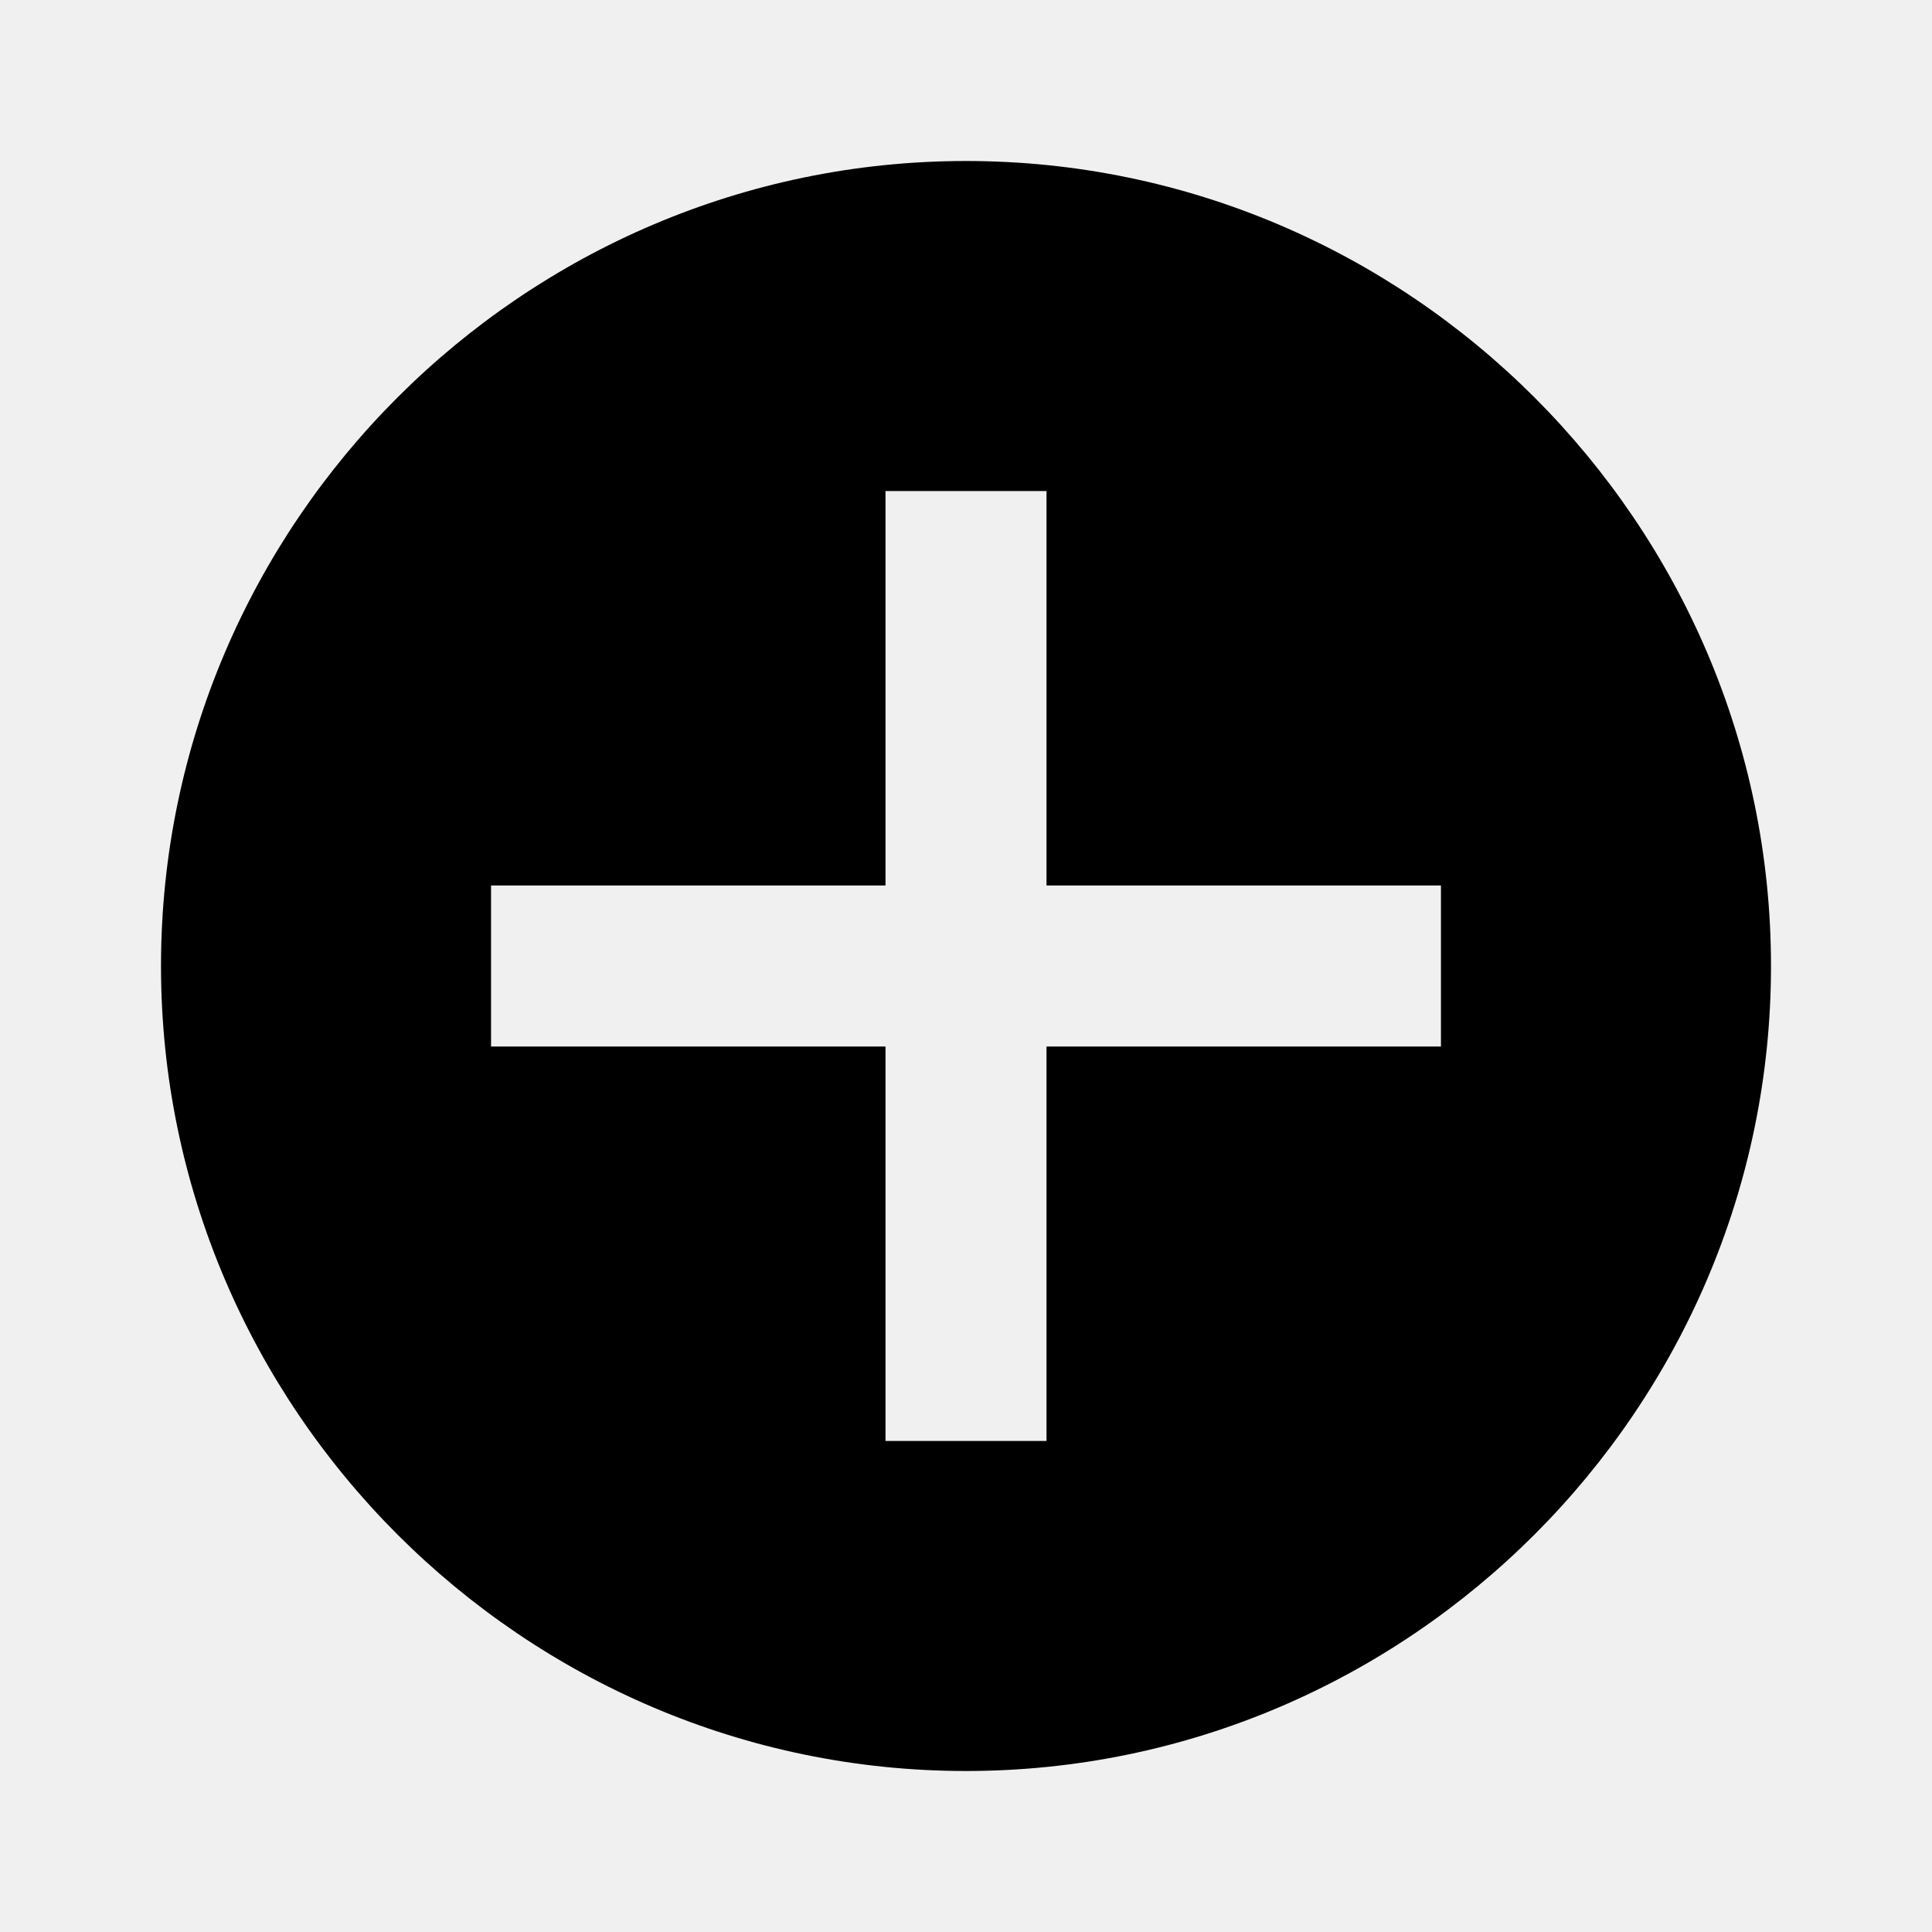
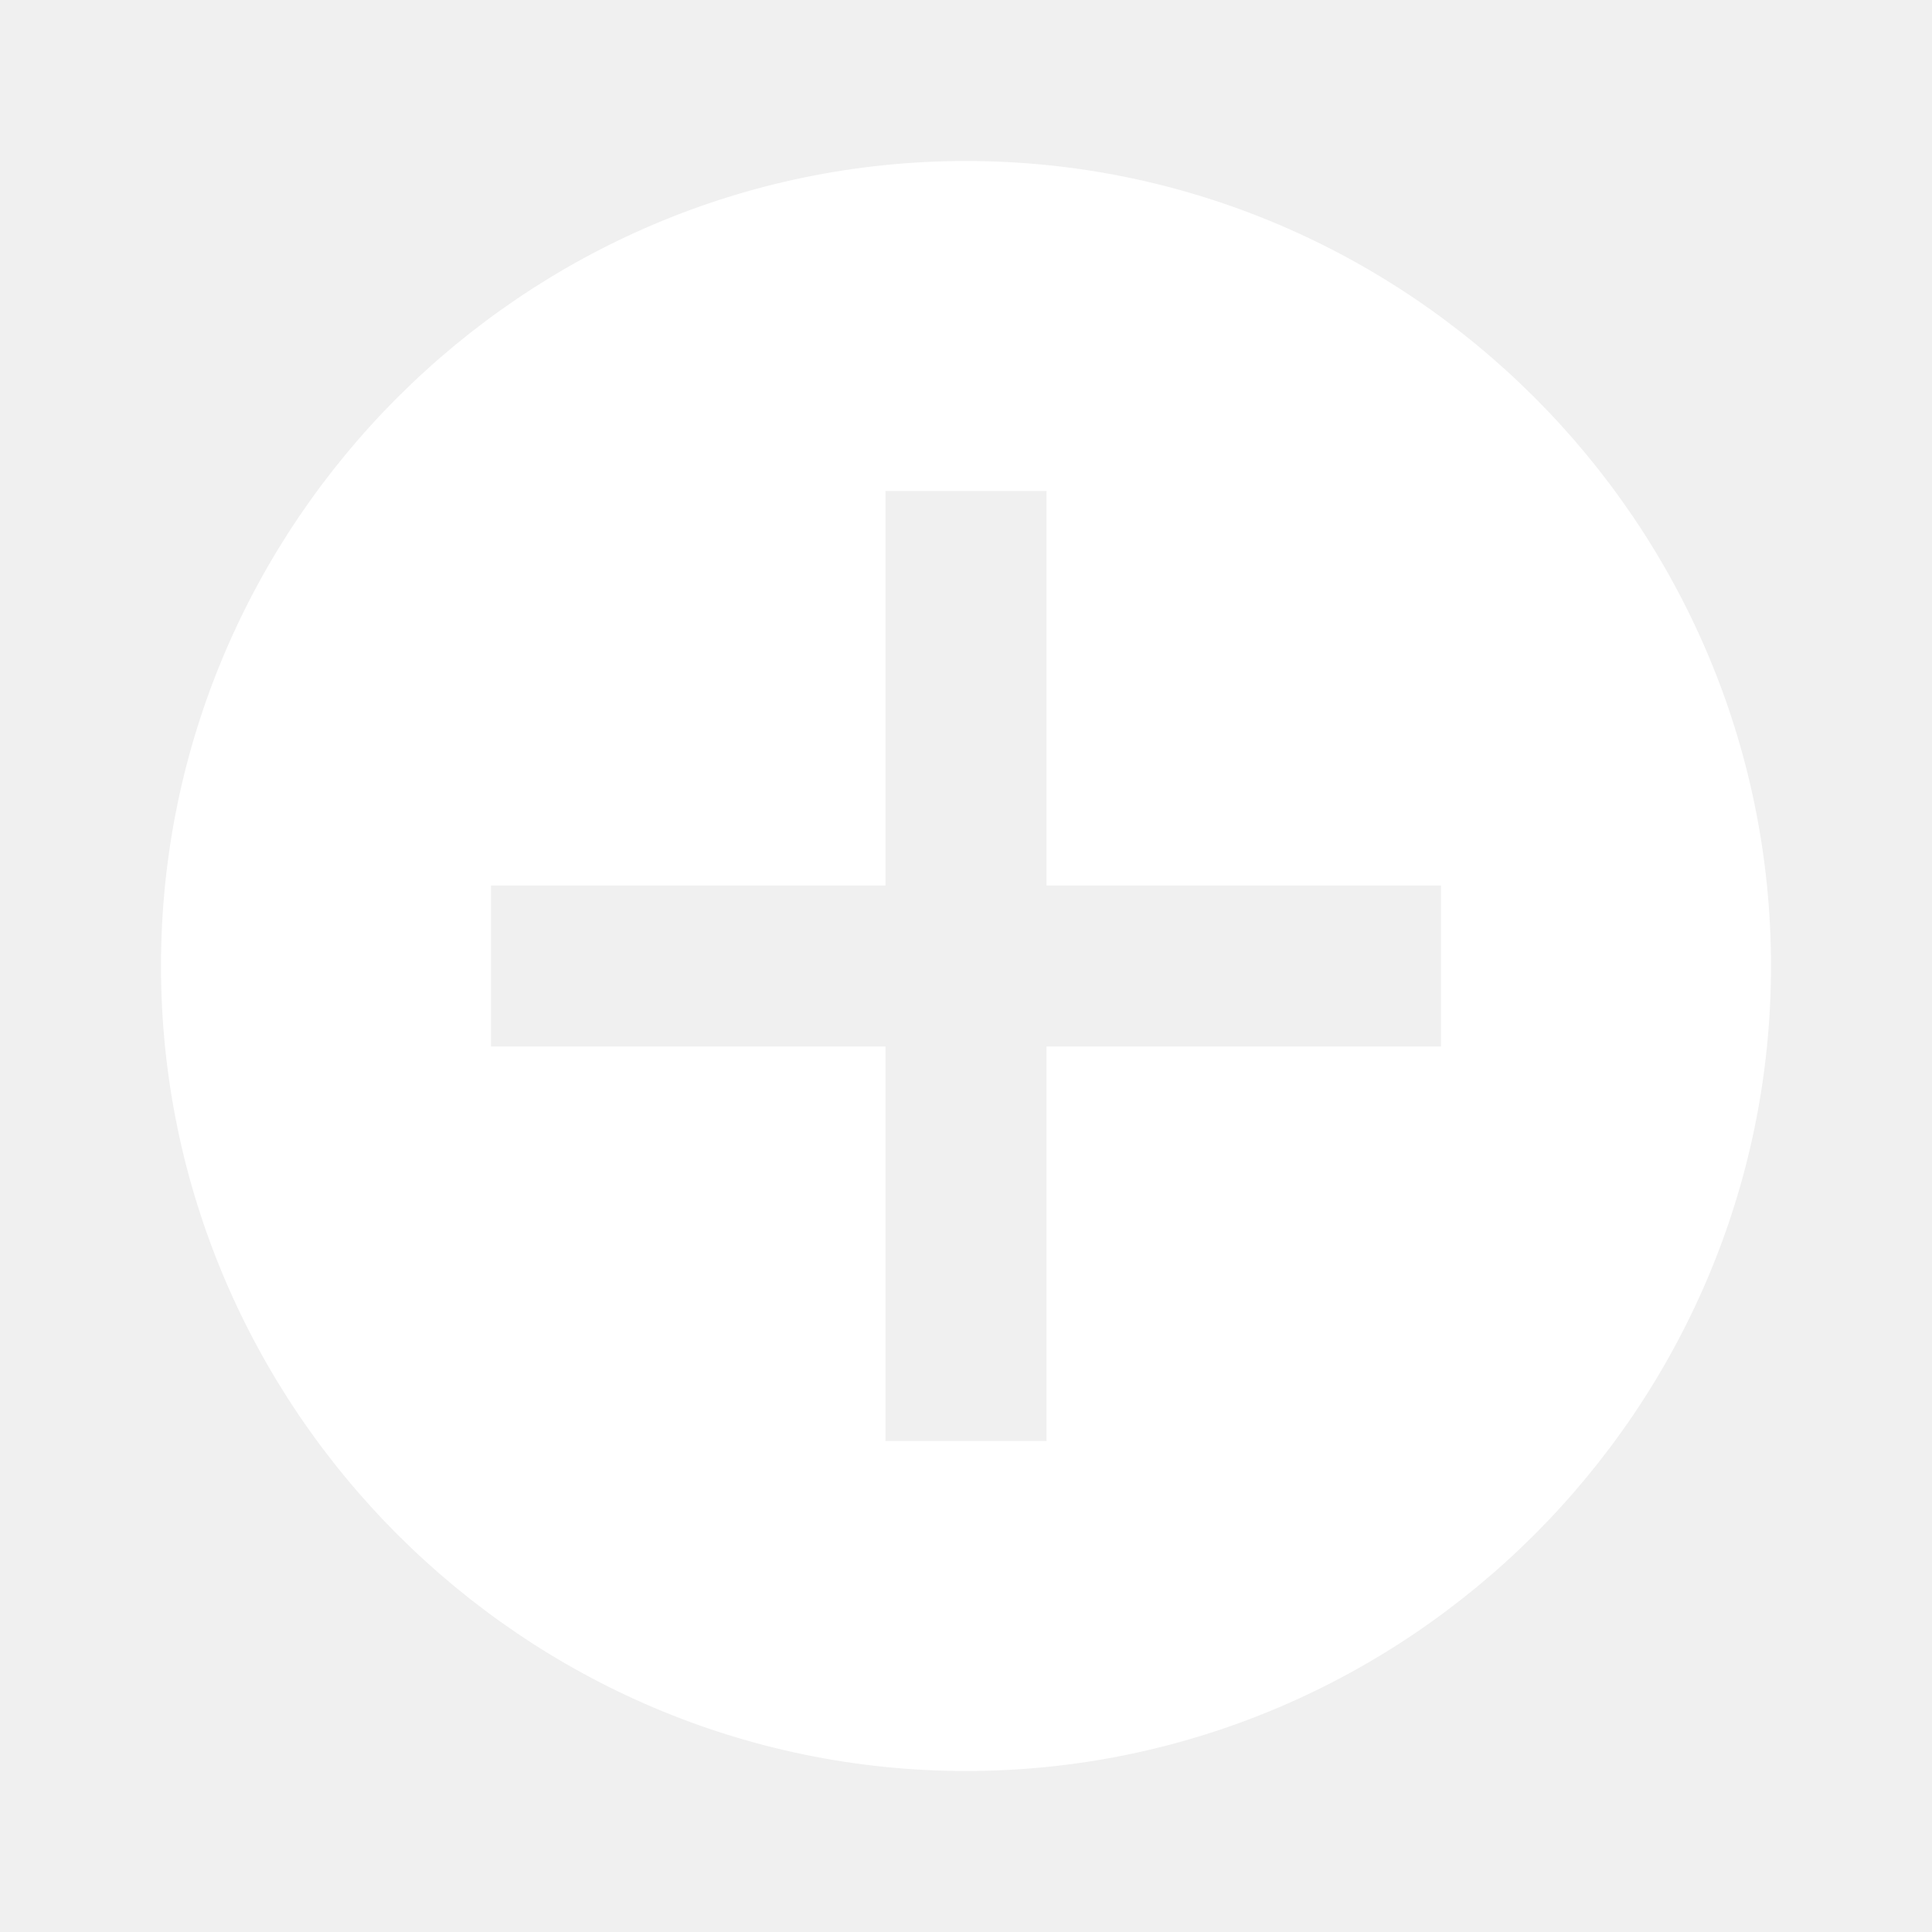
- <svg xmlns="http://www.w3.org/2000/svg" fill="#000000" version="1.1" id="Layer_1" viewBox="0 0 24 24" xml:space="preserve">
+ <svg xmlns="http://www.w3.org/2000/svg" fill="#FFF" version="1.1" id="Layer_1" viewBox="0 0 24 24" xml:space="preserve">
  <style type="text/css">
	.st0{fill:none;}
</style>
  <path d="M12,2C6.5,2,2,6.5,2,12s4.5,10,10,10s10-4.5,10-10S17.5,2,12,2z M13,17.9h-2V13H6.1v-2H11V6.1h2V11h4.9v2H13V17.9z" />
  <rect class="st0" width="24" height="24" />
</svg>
